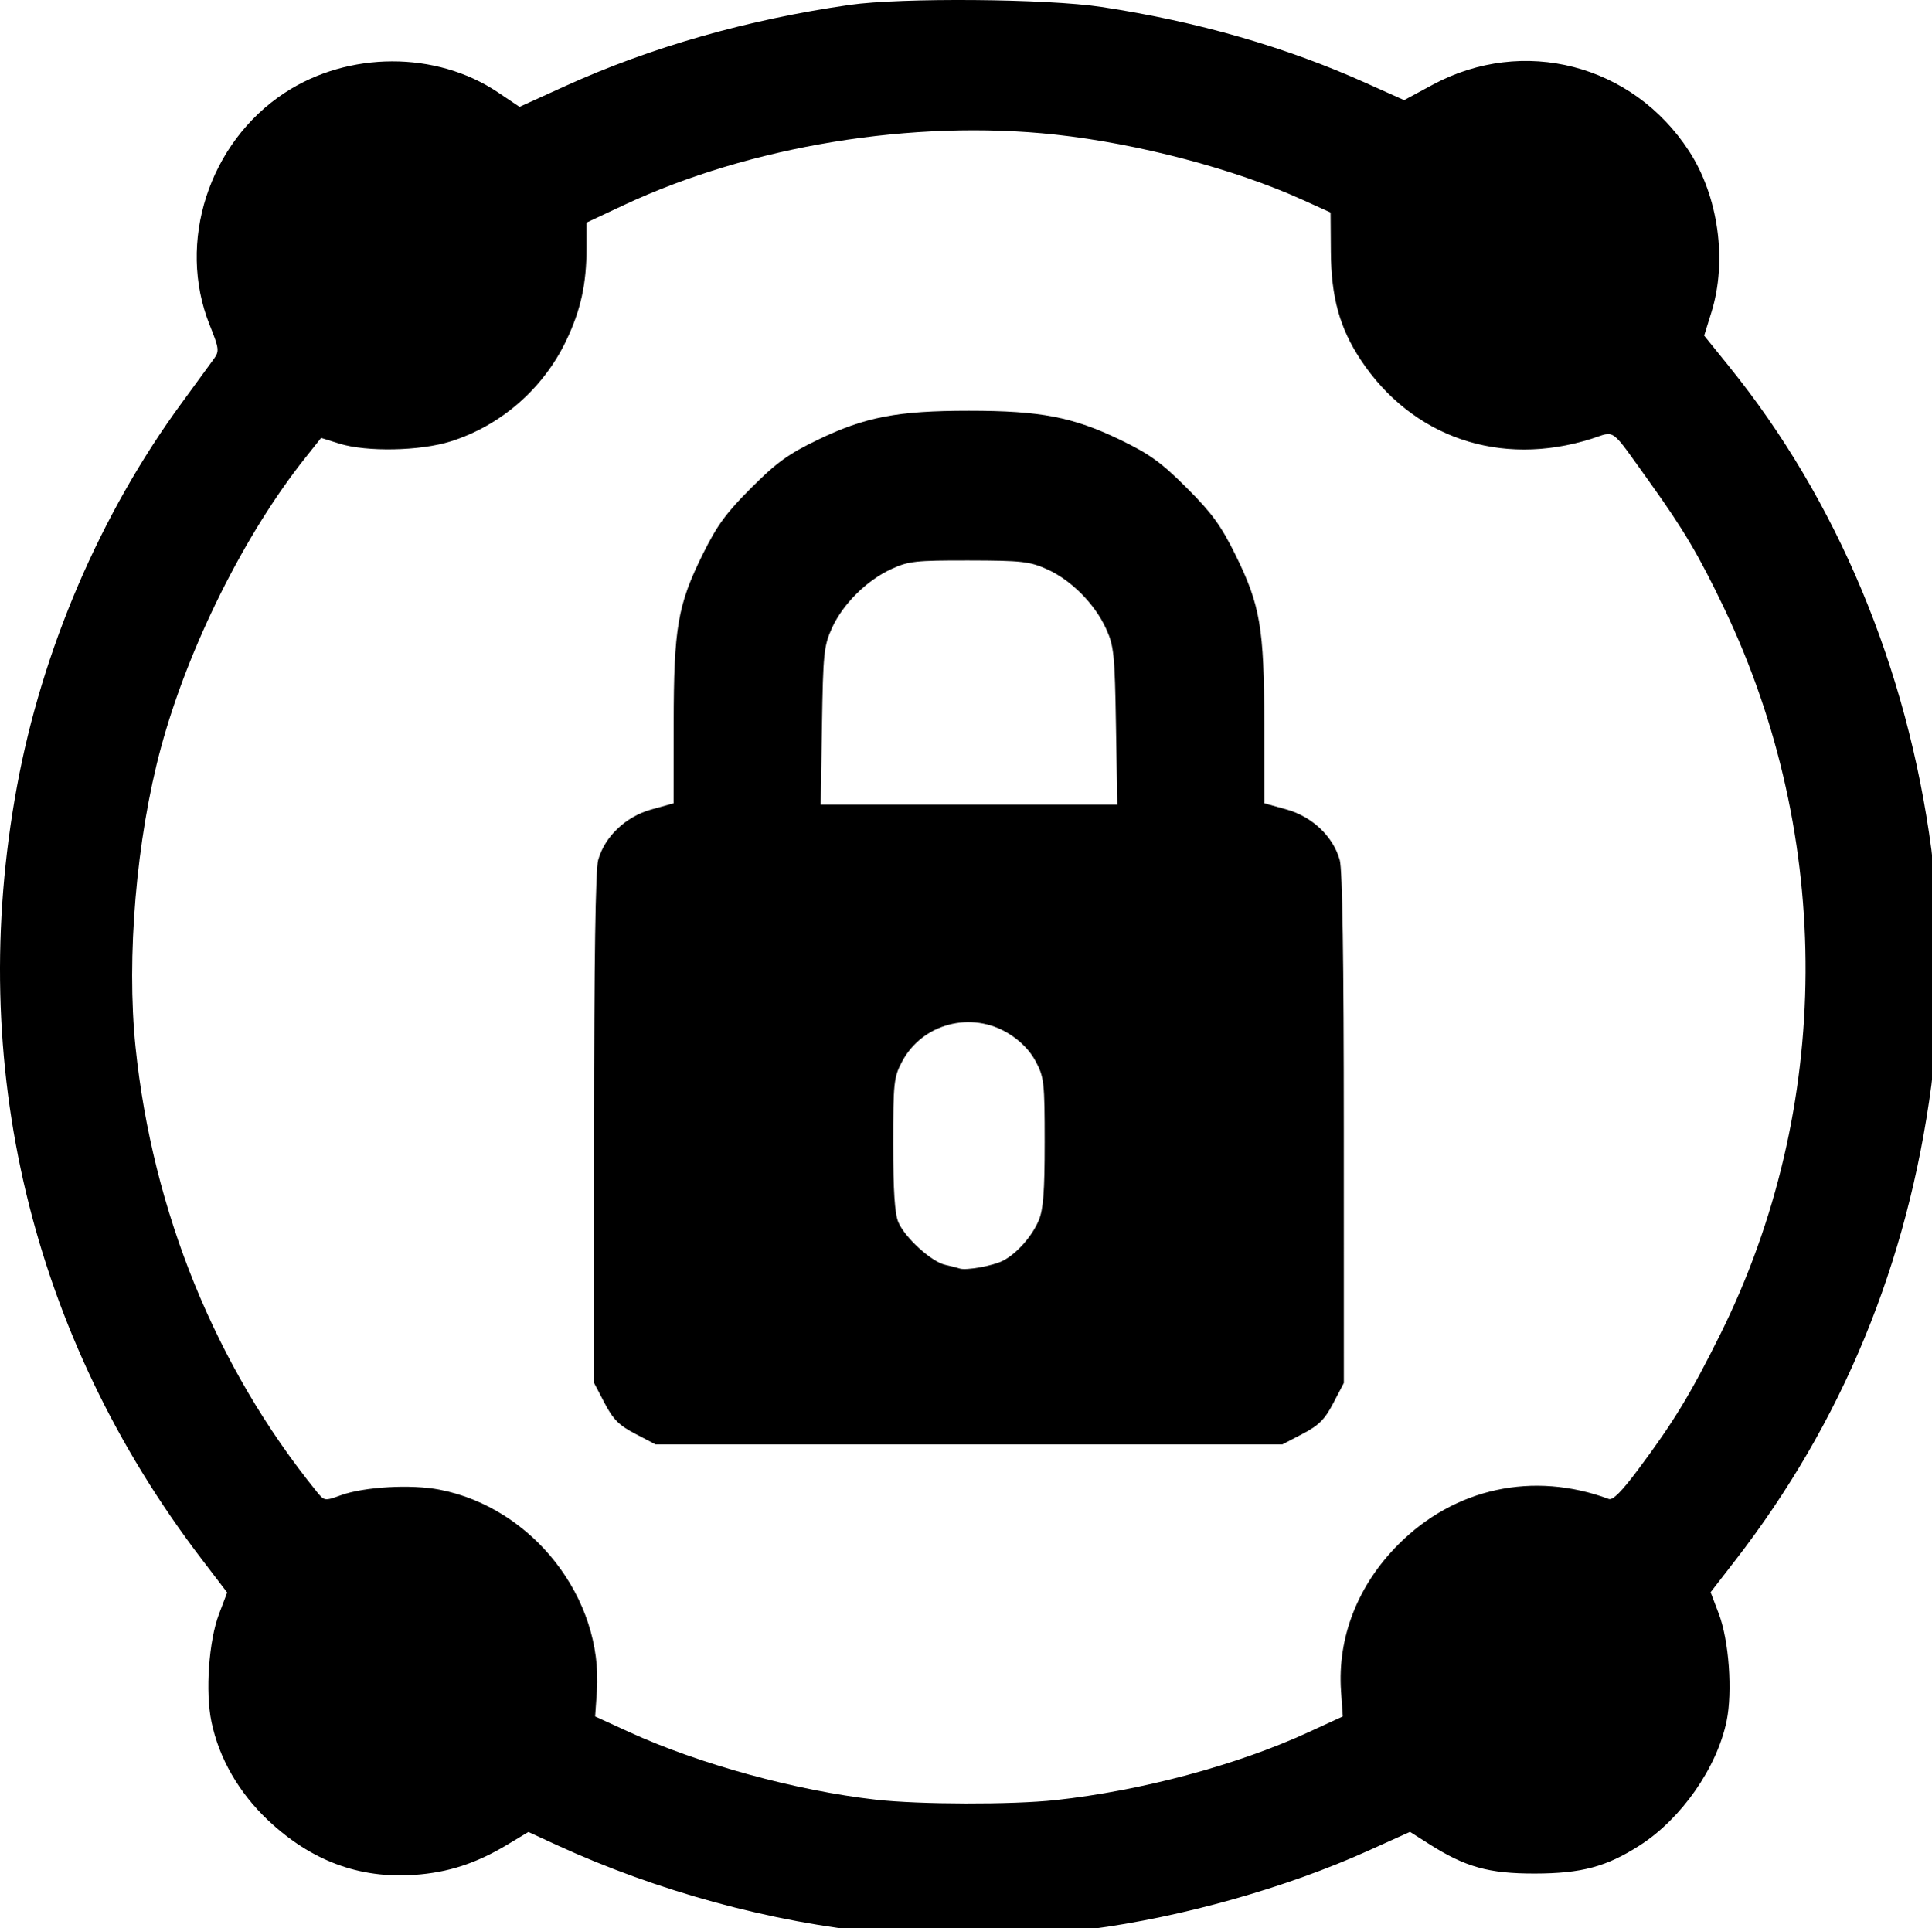
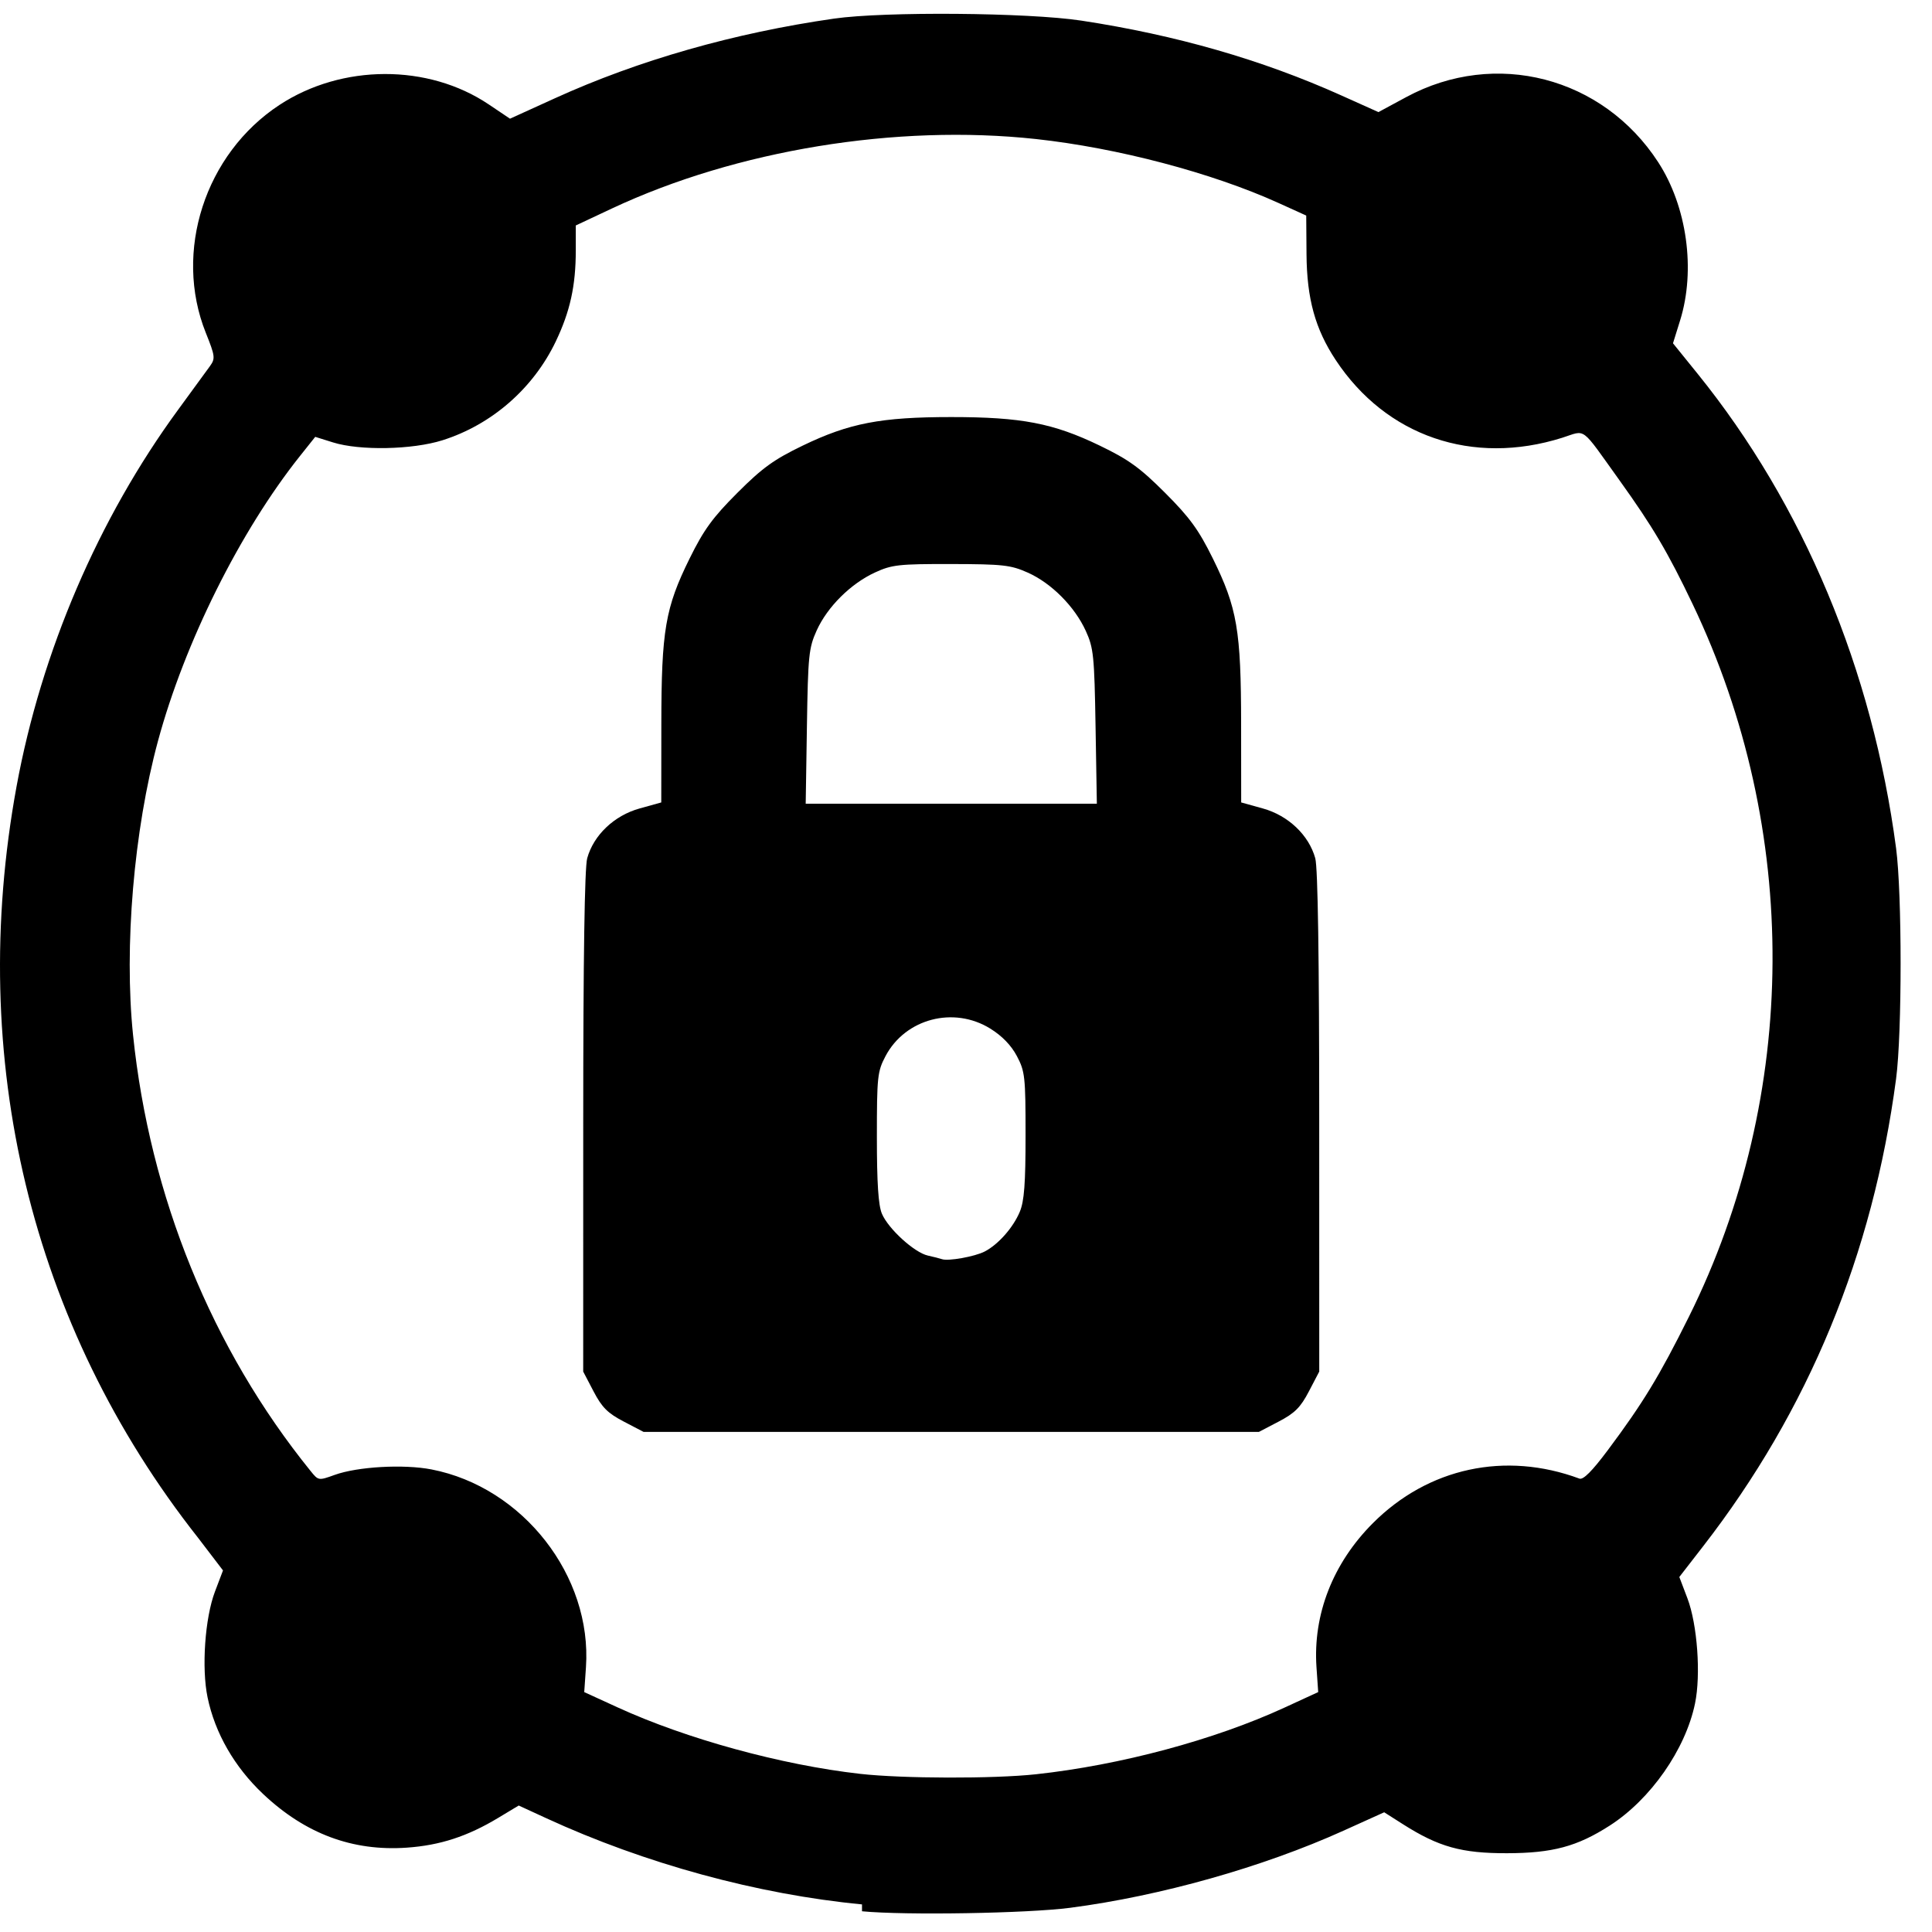
- <svg xmlns="http://www.w3.org/2000/svg">
-   <path d="M62.464 137.498c-7.562-.724-15.724-2.952-22.876-6.244l-2-.921-1.486.895c-2.229 1.342-4.216 1.99-6.624 2.158-3.93.275-7.355-1.004-10.411-3.887-2.077-1.959-3.488-4.413-4.026-7.003-.443-2.132-.19-5.755.536-7.665l.582-1.534-1.812-2.372C2.203 95.025-2.419 75.714 1.2 55.985c1.79-9.757 5.936-19.422 11.717-27.307 1.029-1.404 2.063-2.82 2.297-3.147.397-.553.376-.722-.303-2.42-2.35-5.873-.055-12.966 5.34-16.507 4.528-2.972 10.776-2.988 15.162-.04l1.543 1.037 3.259-1.482C46.282 3.36 53.199 1.387 60.444.348c3.657-.525 14.062-.44 17.913.146 6.85 1.042 13.092 2.838 18.826 5.415l2.703 1.214 2.026-1.093c6.446-3.476 14.228-1.463 18.246 4.722 2.089 3.215 2.726 7.812 1.59 11.463l-.517 1.661 1.78 2.202c7.673 9.493 12.676 21.453 14.387 34.392.436 3.3.436 13.4 0 16.7-1.684 12.732-6.347 24.032-13.982 33.878l-1.726 2.227.587 1.545c.72 1.898.984 5.539.55 7.623-.69 3.329-3.218 6.946-6.181 8.847-2.362 1.516-4.142 1.994-7.446 2.001-3.291.007-4.948-.455-7.546-2.107l-1.35-.859-2.96 1.338c-5.84 2.639-13.256 4.73-19.795 5.583-3.108.405-11.943.553-15.085.252zm12.604-9.43c6.121-.665 12.922-2.488 18-4.825l2.454-1.13-.124-1.797c-.264-3.827 1.189-7.542 4.083-10.441 4.012-4.02 9.598-5.225 14.972-3.231.277.103.925-.548 2.06-2.069 2.549-3.412 3.744-5.38 5.874-9.665 7.983-16.068 8.082-35.276.266-51.64-1.785-3.738-2.889-5.606-5.272-8.93-2.906-4.05-2.409-3.678-4.178-3.12-6.492 2.046-12.76-.105-16.413-5.634-1.486-2.25-2.09-4.436-2.115-7.658l-.021-2.81-2.009-.911c-4.821-2.187-11.668-3.992-17.577-4.634-10.106-1.097-21.704.802-30.72 5.03l-2.625 1.233v1.808c0 2.558-.41 4.422-1.449 6.595-1.628 3.406-4.639 6.033-8.208 7.161-2.181.69-5.99.765-7.932.158l-1.291-.404-1.108 1.391c-4.337 5.445-8.357 13.513-10.288 20.652-1.748 6.46-2.465 14.92-1.806 21.298 1.209 11.697 5.704 22.742 12.86 31.591.572.71.582.71 1.75.289 1.663-.6 5-.789 7.02-.396 6.625 1.288 11.645 7.72 11.189 14.337l-.124 1.798 2.417 1.107c4.995 2.288 11.874 4.173 17.576 4.817 3.076.347 9.674.362 12.739.03zM45.197 102.01c-1.162-.607-1.579-1.023-2.186-2.186l-.75-1.435.002-18.085c.001-11.918.1-18.435.288-19.113.465-1.678 1.956-3.094 3.792-3.605l1.575-.438.005-5.68c.006-6.795.284-8.422 2.052-12.004 1.027-2.08 1.668-2.961 3.459-4.752 1.816-1.816 2.64-2.41 4.74-3.424 3.367-1.625 5.665-2.066 10.756-2.066 5.09 0 7.388.441 10.756 2.066 2.1 1.013 2.923 1.608 4.74 3.424 1.79 1.791 2.431 2.672 3.458 4.752 1.768 3.582 2.046 5.21 2.052 12.004l.005 5.68 1.576.438c1.836.51 3.326 1.927 3.792 3.605.188.678.286 7.195.287 19.113l.002 18.085-.75 1.435c-.607 1.163-1.023 1.579-2.185 2.186l-1.436.75H46.634zM71.353 89.69c.983-.508 2.067-1.734 2.545-2.88.322-.77.418-2.046.418-5.546 0-4.24-.042-4.626-.627-5.733-.411-.78-1.074-1.465-1.931-1.996-2.653-1.642-6.154-.722-7.59 1.996-.586 1.11-.626 1.487-.626 5.867 0 3.316.105 4.933.362 5.547.46 1.096 2.353 2.822 3.335 3.039.41.09.868.208 1.017.26.45.161 2.383-.185 3.097-.554zm8.035-38.041c-.086-5.139-.144-5.698-.71-6.936-.807-1.764-2.49-3.455-4.2-4.219-1.235-.551-1.797-.614-5.549-.622-3.795-.007-4.298.048-5.522.611-1.761.81-3.452 2.491-4.227 4.203-.573 1.267-.628 1.807-.708 6.963l-.088 5.59h21.098z" fill="currentColor" />
+ <svg xmlns="http://www.w3.org/2000/svg" viewBox="0 -1 140 140">
+   <path d="M62.464 137c-7.562-.724-15.724-2.952-22.876-6.244l-2-.921-1.486.895c-2.229 1.342-4.216 1.99-6.624 2.158-3.93.275-7.355-1.004-10.411-3.887-2.077-1.959-3.488-4.413-4.026-7.003-.443-2.132-.19-5.755.536-7.665l.582-1.534-1.812-2.372C2.203 95.025-2.419 75.714 1.2 55.985c1.79-9.757 5.936-19.422 11.717-27.307 1.029-1.404 2.063-2.82 2.297-3.147.397-.553.376-.722-.303-2.42-2.35-5.873-.055-12.966 5.34-16.507 4.528-2.972 10.776-2.988 15.162-.04l1.543 1.037 3.259-1.482C46.282 3.36 53.199 1.387 60.444.348c3.657-.525 14.062-.44 17.913.146 6.85 1.042 13.092 2.838 18.826 5.415l2.703 1.214 2.026-1.093c6.446-3.476 14.228-1.463 18.246 4.722 2.089 3.215 2.726 7.812 1.59 11.463l-.517 1.661 1.78 2.202c7.673 9.493 12.676 21.453 14.387 34.392.436 3.3.436 13.4 0 16.7-1.684 12.732-6.347 24.032-13.982 33.878l-1.726 2.227.587 1.545c.72 1.898.984 5.539.55 7.623-.69 3.329-3.218 6.946-6.181 8.847-2.362 1.516-4.142 1.994-7.446 2.001-3.291.007-4.948-.455-7.546-2.107l-1.35-.859-2.96 1.338c-5.84 2.639-13.256 4.73-19.795 5.583-3.108.405-11.943.553-15.085.252zm12.604-9.43c6.121-.665 12.922-2.488 18-4.825l2.454-1.13-.124-1.797c-.264-3.827 1.189-7.542 4.083-10.441 4.012-4.02 9.598-5.225 14.972-3.231.277.103.925-.548 2.06-2.069 2.549-3.412 3.744-5.38 5.874-9.665 7.983-16.068 8.082-35.276.266-51.64-1.785-3.738-2.889-5.606-5.272-8.93-2.906-4.05-2.409-3.678-4.178-3.12-6.492 2.046-12.76-.105-16.413-5.634-1.486-2.25-2.09-4.436-2.115-7.658l-.021-2.81-2.009-.911c-4.821-2.187-11.668-3.992-17.577-4.634-10.106-1.097-21.704.802-30.72 5.03l-2.625 1.233v1.808c0 2.558-.41 4.422-1.449 6.595-1.628 3.406-4.639 6.033-8.208 7.161-2.181.69-5.99.765-7.932.158l-1.291-.404-1.108 1.391c-4.337 5.445-8.357 13.513-10.288 20.652-1.748 6.46-2.465 14.92-1.806 21.298 1.209 11.697 5.704 22.742 12.86 31.591.572.71.582.71 1.75.289 1.663-.6 5-.789 7.02-.396 6.625 1.288 11.645 7.72 11.189 14.337l-.124 1.798 2.417 1.107c4.995 2.288 11.874 4.173 17.576 4.817 3.076.347 9.674.362 12.739.03zM45.197 102.01c-1.162-.607-1.579-1.023-2.186-2.186l-.75-1.435.002-18.085c.001-11.918.1-18.435.288-19.113.465-1.678 1.956-3.094 3.792-3.605l1.575-.438.005-5.68c.006-6.795.284-8.422 2.052-12.004 1.027-2.08 1.668-2.961 3.459-4.752 1.816-1.816 2.64-2.41 4.74-3.424 3.367-1.625 5.665-2.066 10.756-2.066 5.09 0 7.388.441 10.756 2.066 2.1 1.013 2.923 1.608 4.74 3.424 1.79 1.791 2.431 2.672 3.458 4.752 1.768 3.582 2.046 5.21 2.052 12.004l.005 5.68 1.576.438c1.836.51 3.326 1.927 3.792 3.605.188.678.286 7.195.287 19.113l.002 18.085-.75 1.435c-.607 1.163-1.023 1.579-2.185 2.186l-1.436.75H46.634zM71.353 89.69c.983-.508 2.067-1.734 2.545-2.88.322-.77.418-2.046.418-5.546 0-4.24-.042-4.626-.627-5.733-.411-.78-1.074-1.465-1.931-1.996-2.653-1.642-6.154-.722-7.59 1.996-.586 1.11-.626 1.487-.626 5.867 0 3.316.105 4.933.362 5.547.46 1.096 2.353 2.822 3.335 3.039.41.09.868.208 1.017.26.45.161 2.383-.185 3.097-.554zm8.035-38.041c-.086-5.139-.144-5.698-.71-6.936-.807-1.764-2.49-3.455-4.2-4.219-1.235-.551-1.797-.614-5.549-.622-3.795-.007-4.298.048-5.522.611-1.761.81-3.452 2.491-4.227 4.203-.573 1.267-.628 1.807-.708 6.963l-.088 5.59h21.098z" fill="currentColor" />
</svg>
